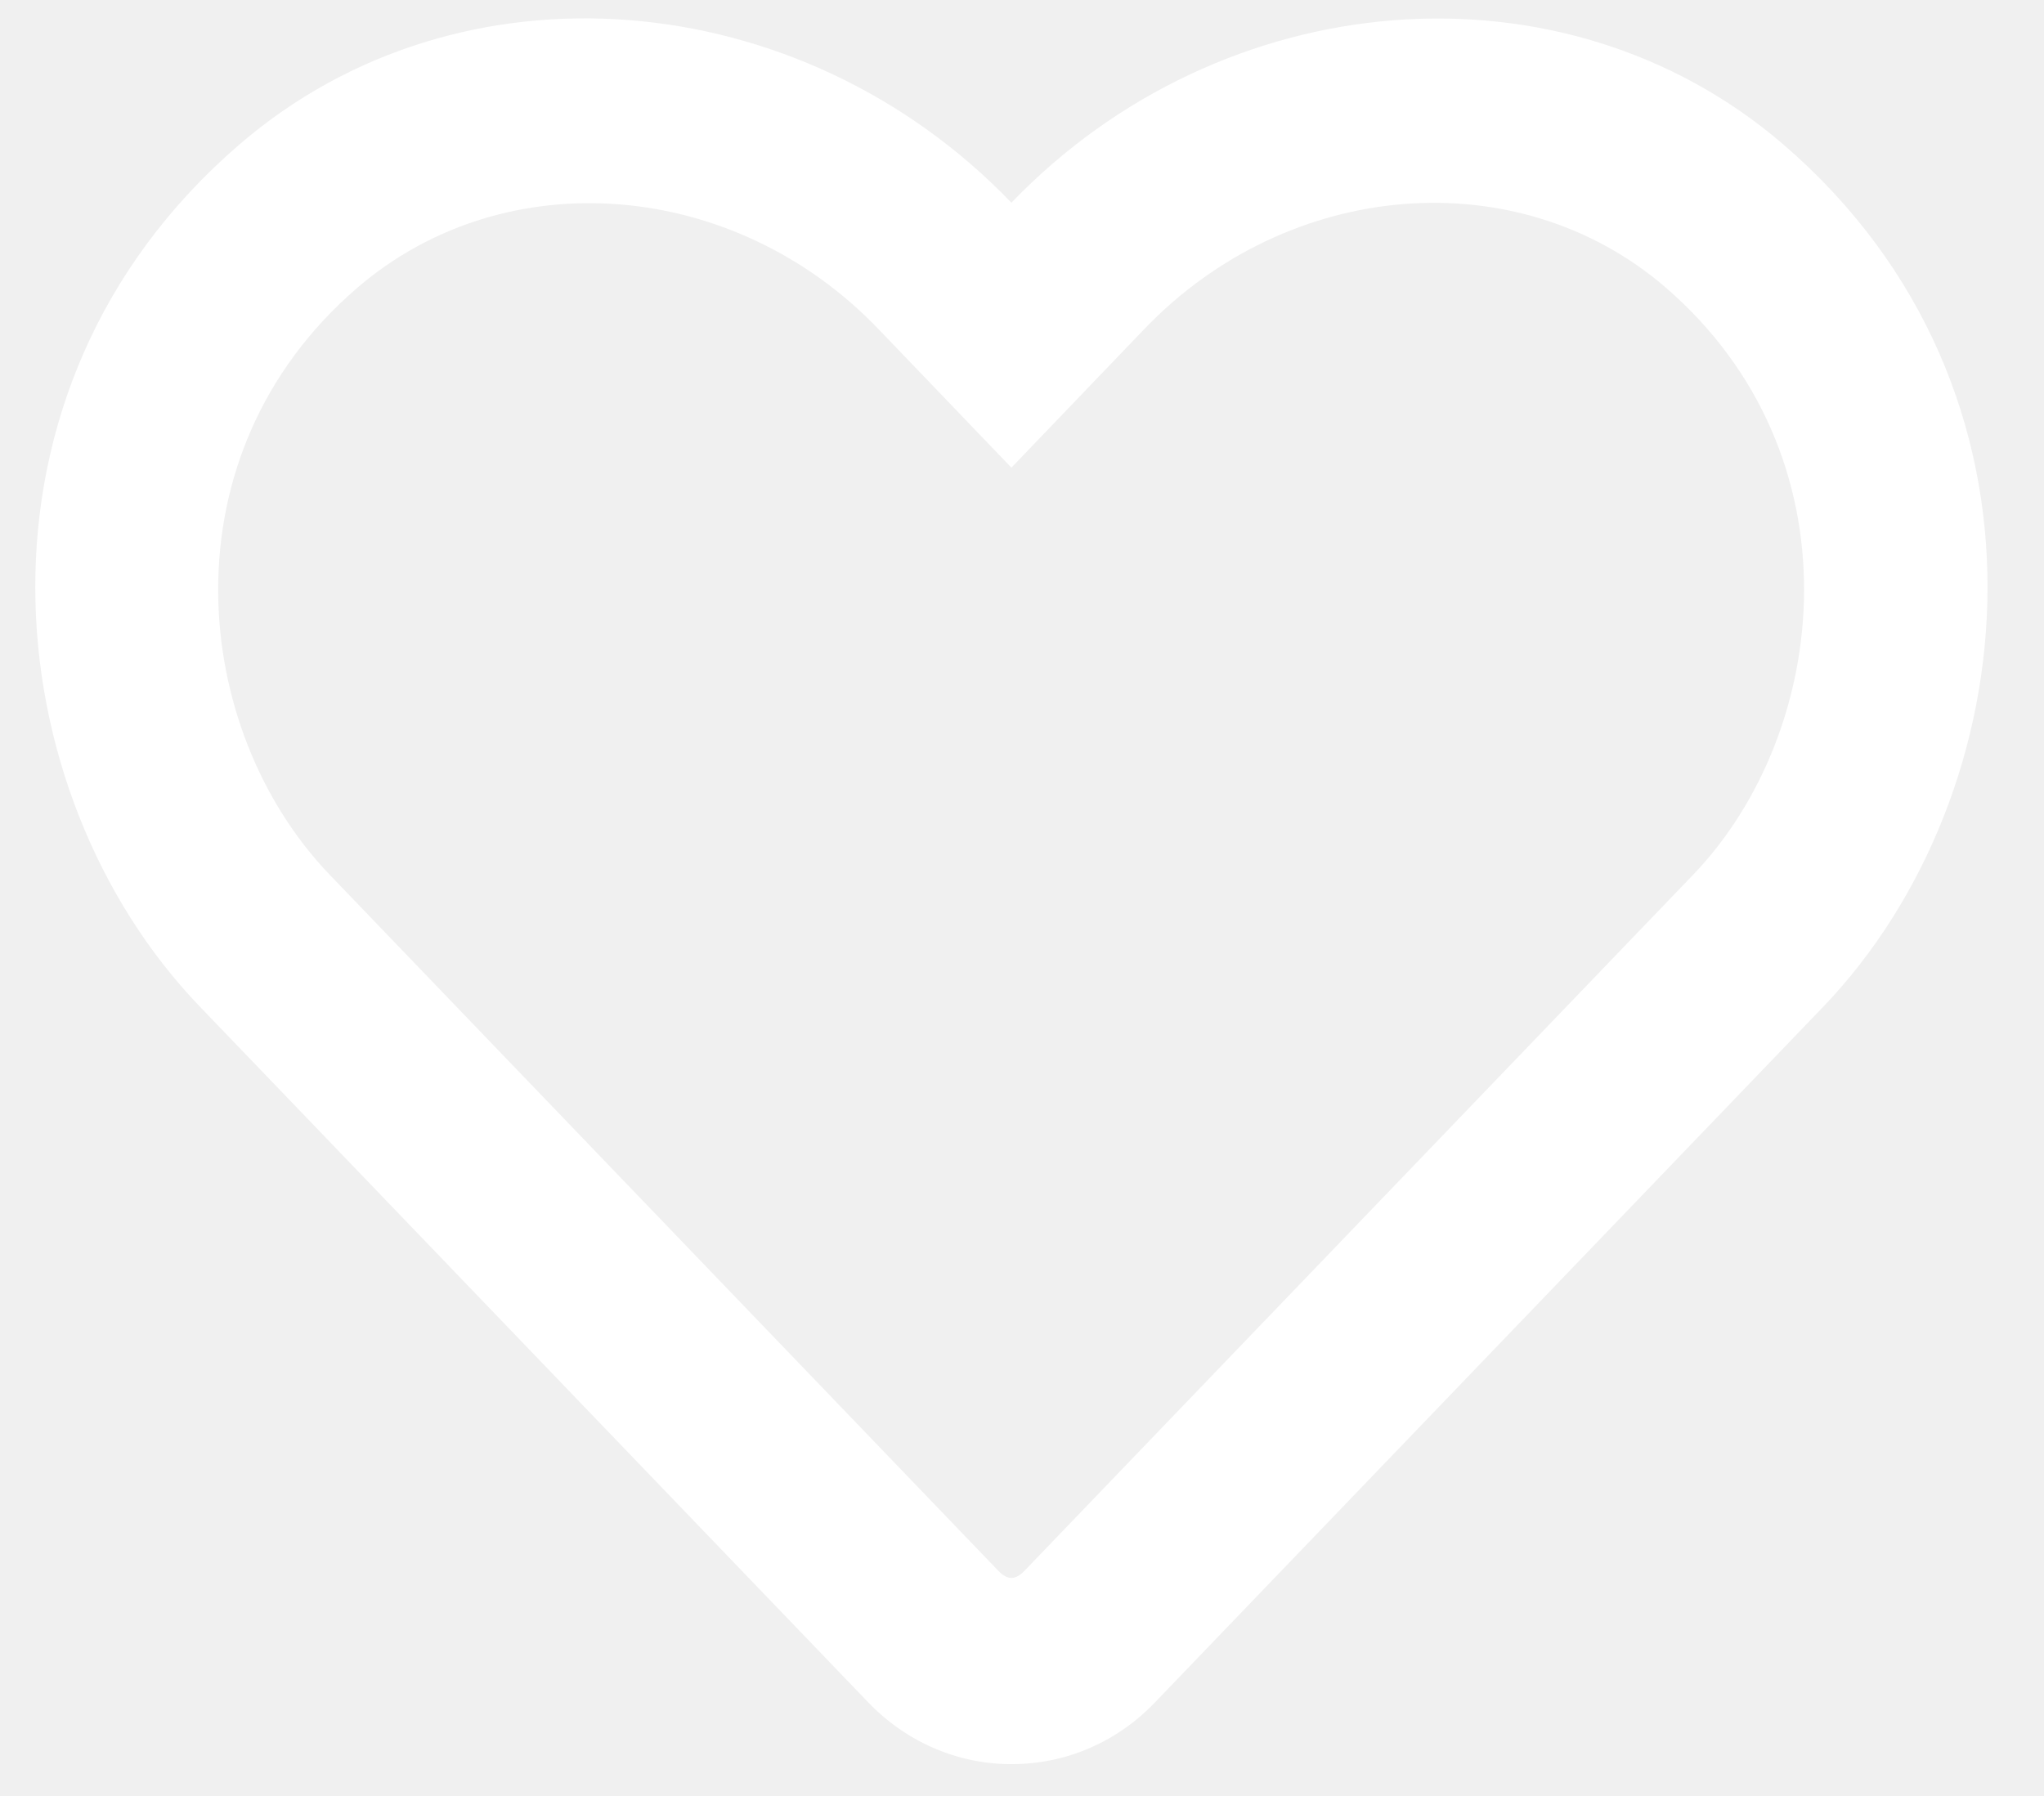
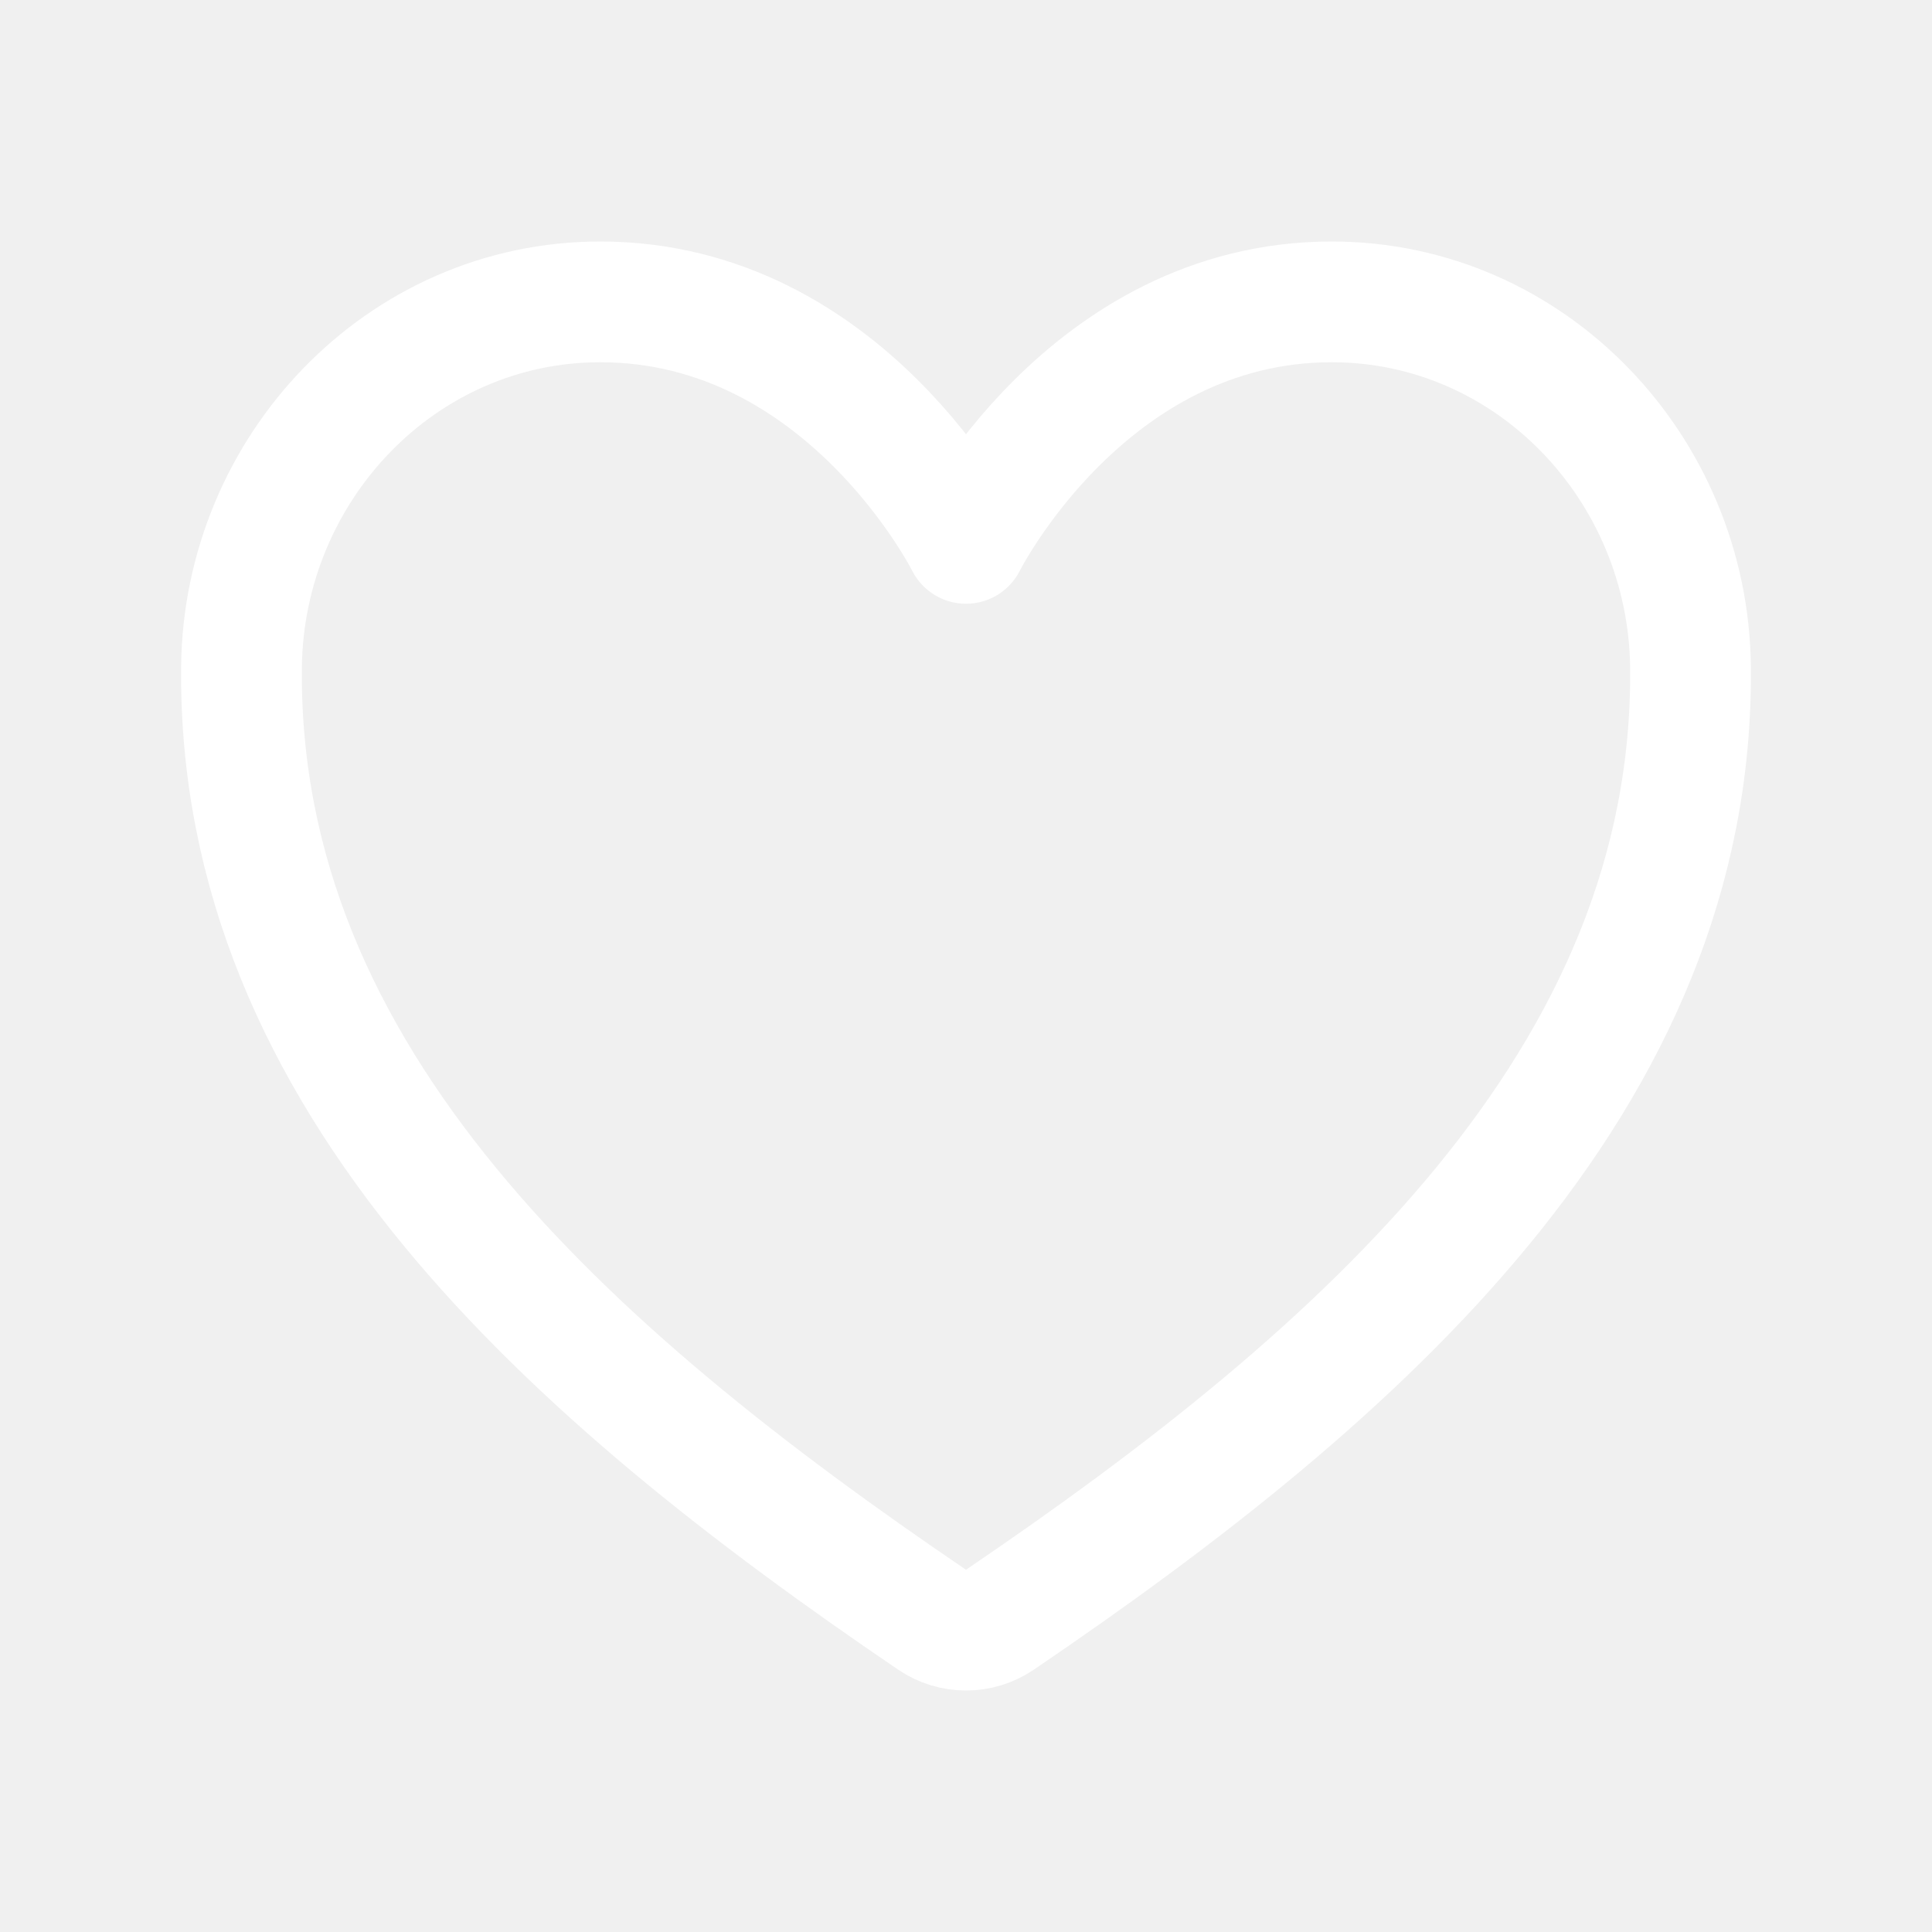
- <svg xmlns="http://www.w3.org/2000/svg" width="33" height="29" viewBox="0 0 33 29" fill="none">
-   <path d="M28.789 2.33C25.23 -0.728 19.733 -0.268 16.329 3.273C12.925 -0.268 7.427 -0.734 3.869 2.33C-0.76 6.312 -0.083 12.803 3.217 16.244L14.014 27.485C14.63 28.127 15.455 28.486 16.329 28.486C17.209 28.486 18.028 28.133 18.644 27.492L29.441 16.251C32.735 12.81 33.424 6.318 28.789 2.33ZM27.336 14.124L16.538 25.366C16.39 25.517 16.267 25.517 16.12 25.366L5.322 14.124C3.075 11.784 2.62 7.356 5.771 4.645C8.166 2.588 11.86 2.896 14.174 5.305L16.329 7.551L18.483 5.305C20.811 2.883 24.504 2.588 26.887 4.638C30.032 7.349 29.564 11.803 27.336 14.124Z" fill="white" />
+ <svg xmlns="http://www.w3.org/2000/svg" width="512" height="512" viewBox="0 0 512 512">
+   <path d="M352.92,80C288,80,256,144,256,144s-32-64-96.92-64C106.32,80,64.54,124.14,64,176.81c-1.1,109.33,86.73,187.08,183,252.42a16,16,0,0,0,18,0c96.26-65.34,184.09-143.09,183-252.42C447.46,124.14,405.68,80,352.92,80Z" style="fill:none;stroke:#fff;stroke-linecap:round;stroke-linejoin:round;stroke-width:32px" />
</svg>
